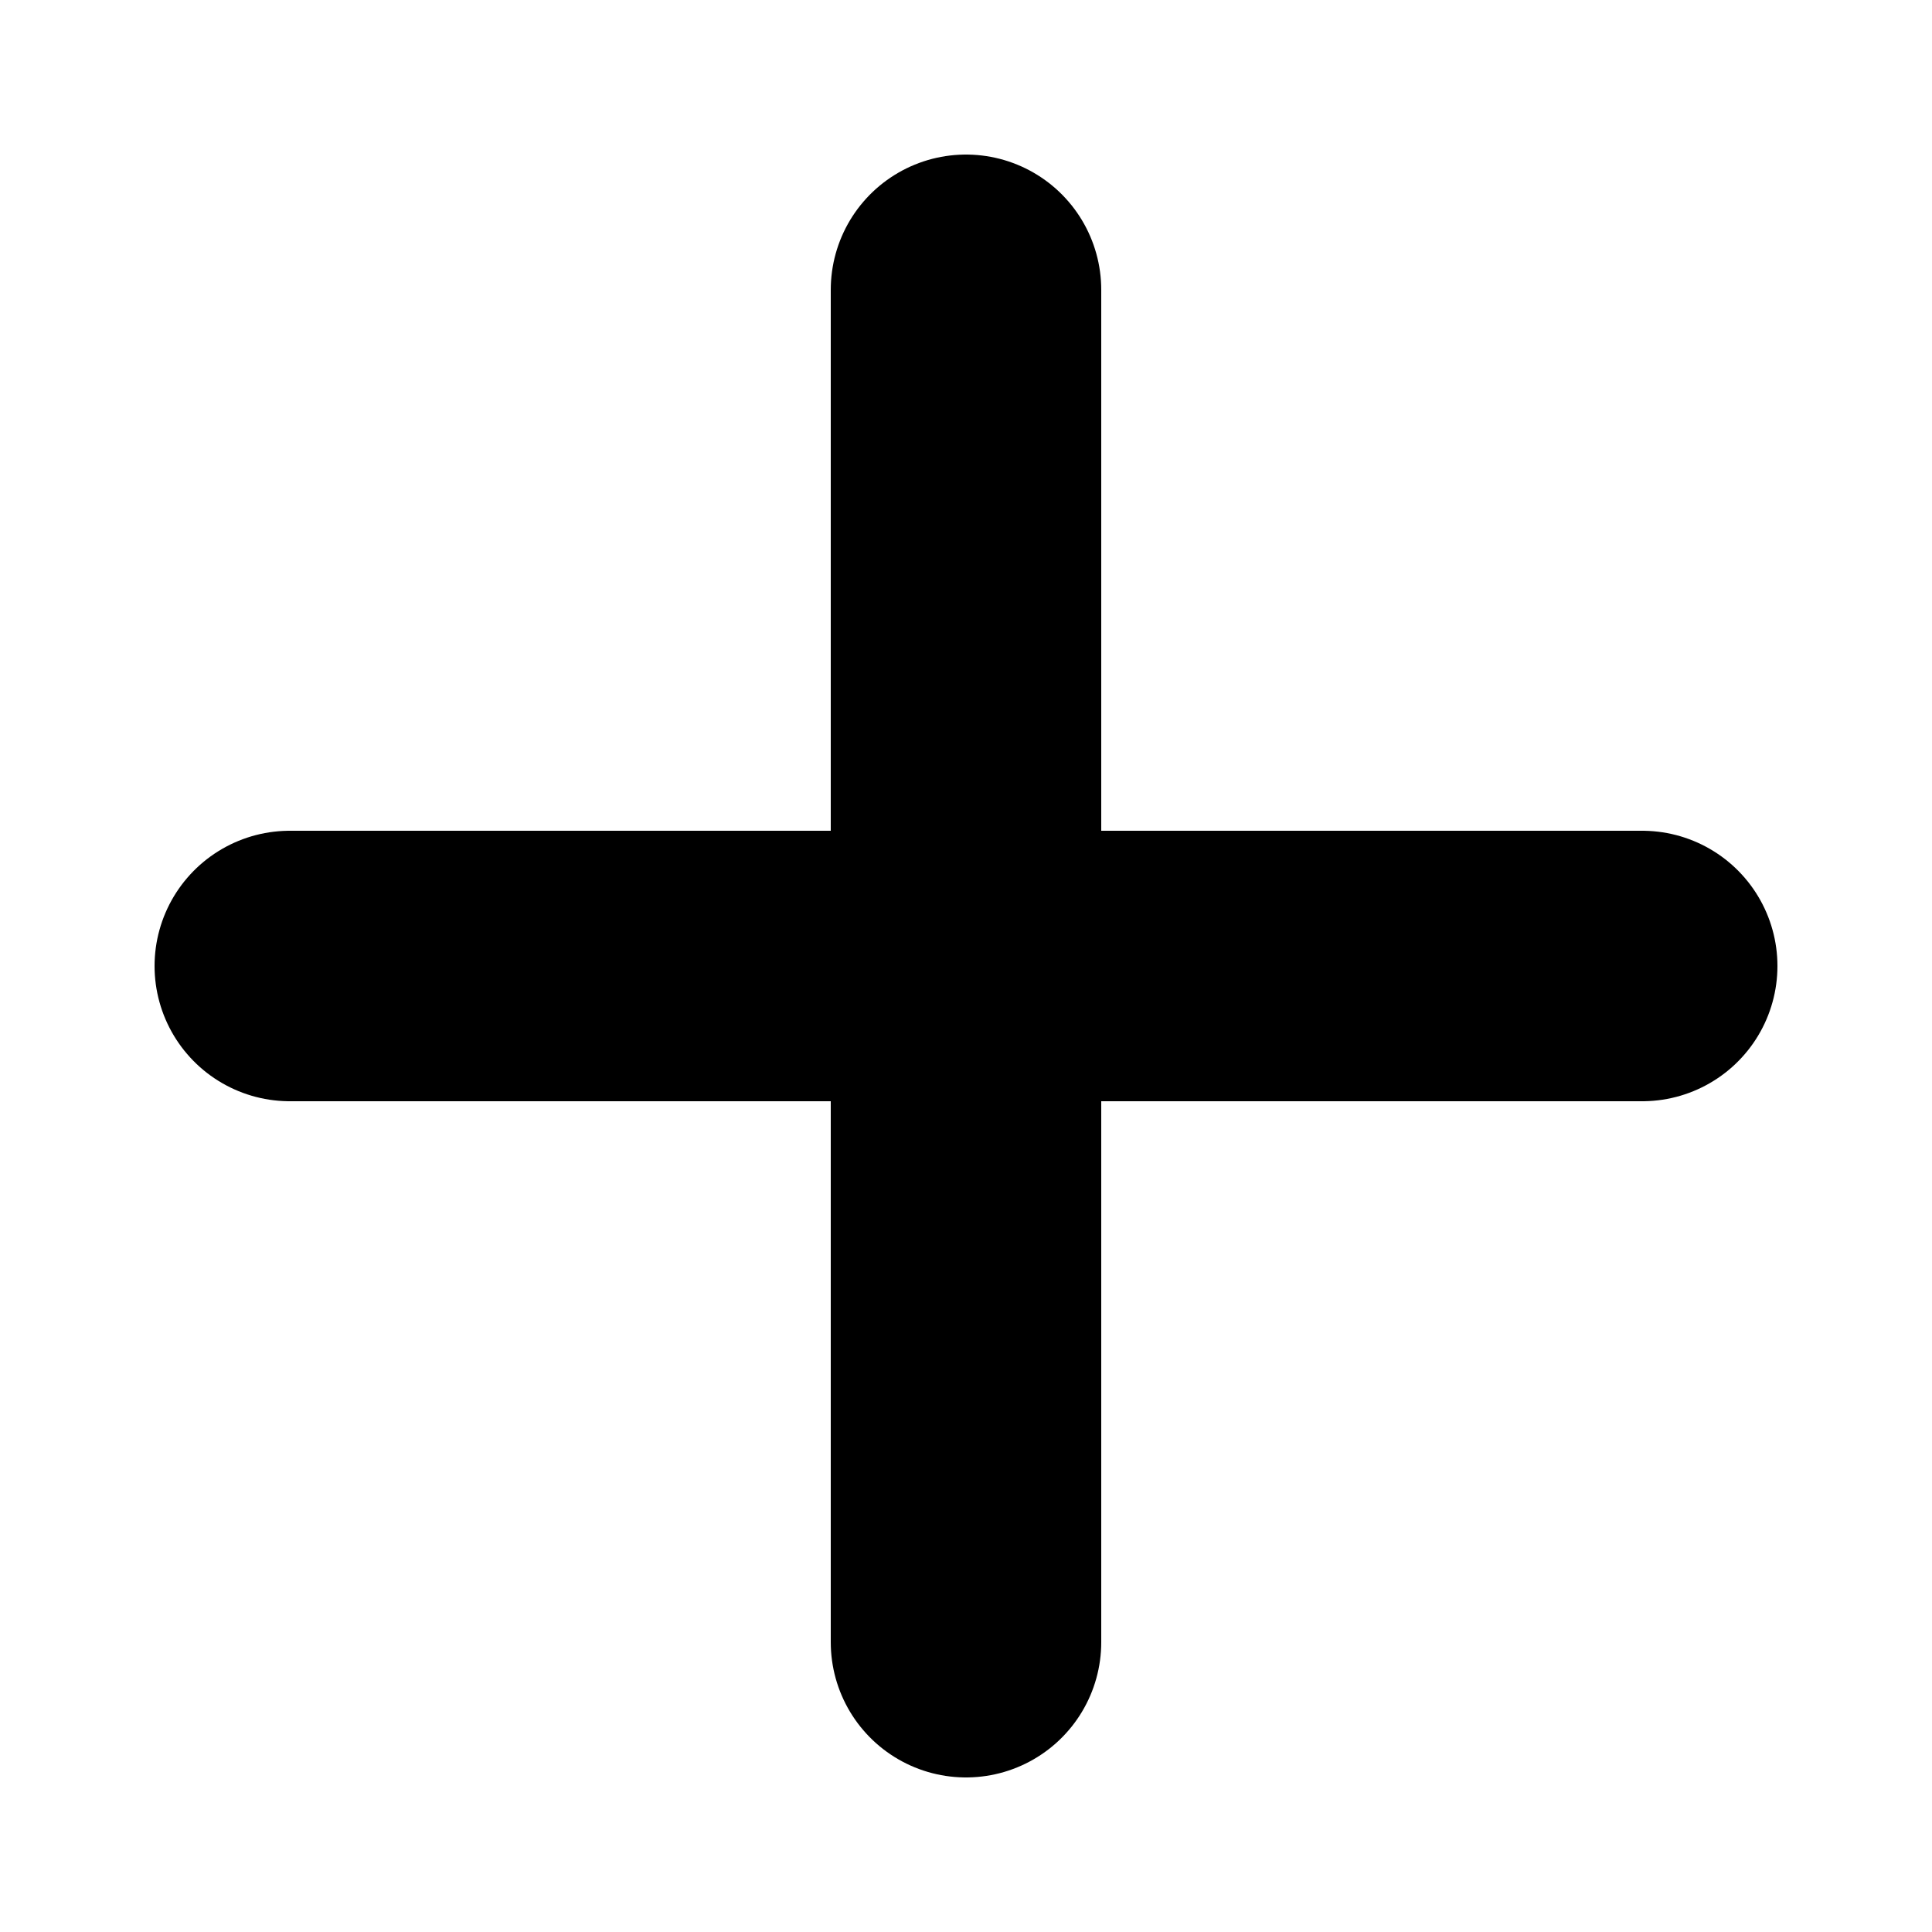
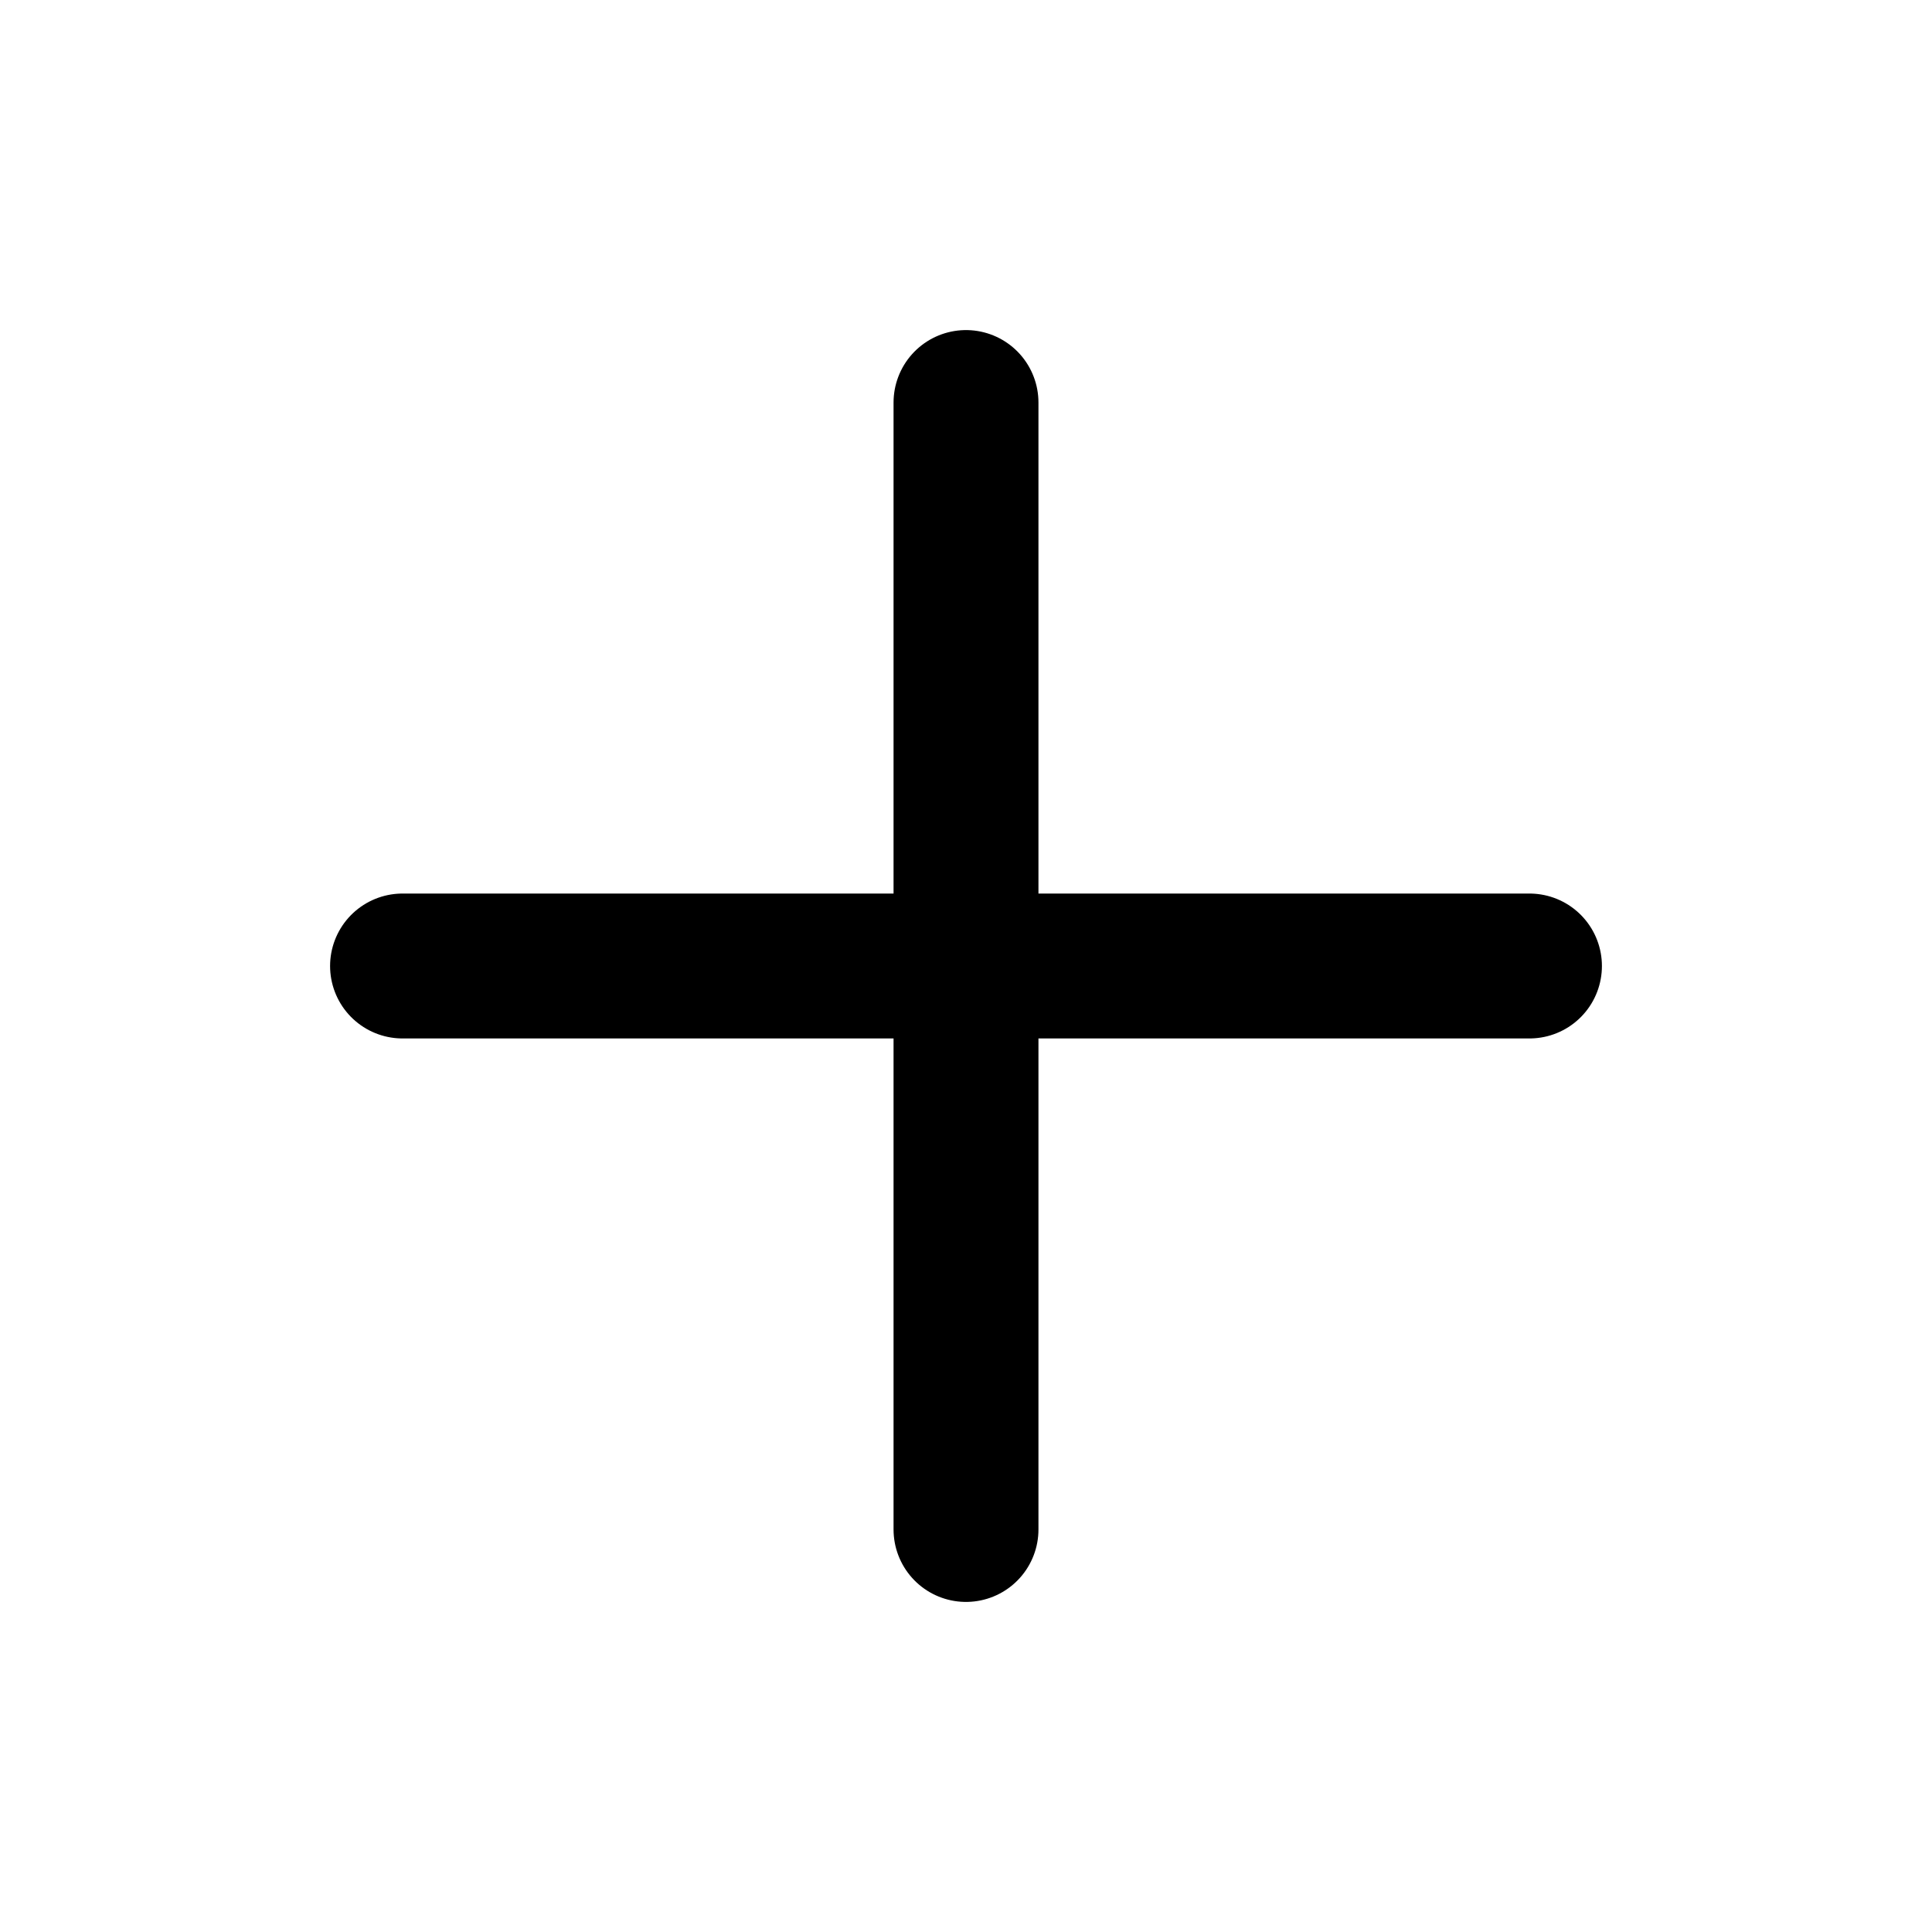
<svg xmlns="http://www.w3.org/2000/svg" width="20" height="20" viewBox="0 0 20 20" fill="none">
-   <path d="M10 3V17" stroke="currentColor" stroke-width="2.8" stroke-linecap="round" stroke-linejoin="round" />
-   <path d="M17 10L3 10" stroke="currentColor" stroke-width="2.8" stroke-linecap="round" stroke-linejoin="round" />
+   <path d="M4.167 10H15.833M10 4.167V15.833" stroke="currentColor" stroke-width="1.5" stroke-linecap="round" stroke-linejoin="round" />
</svg>
